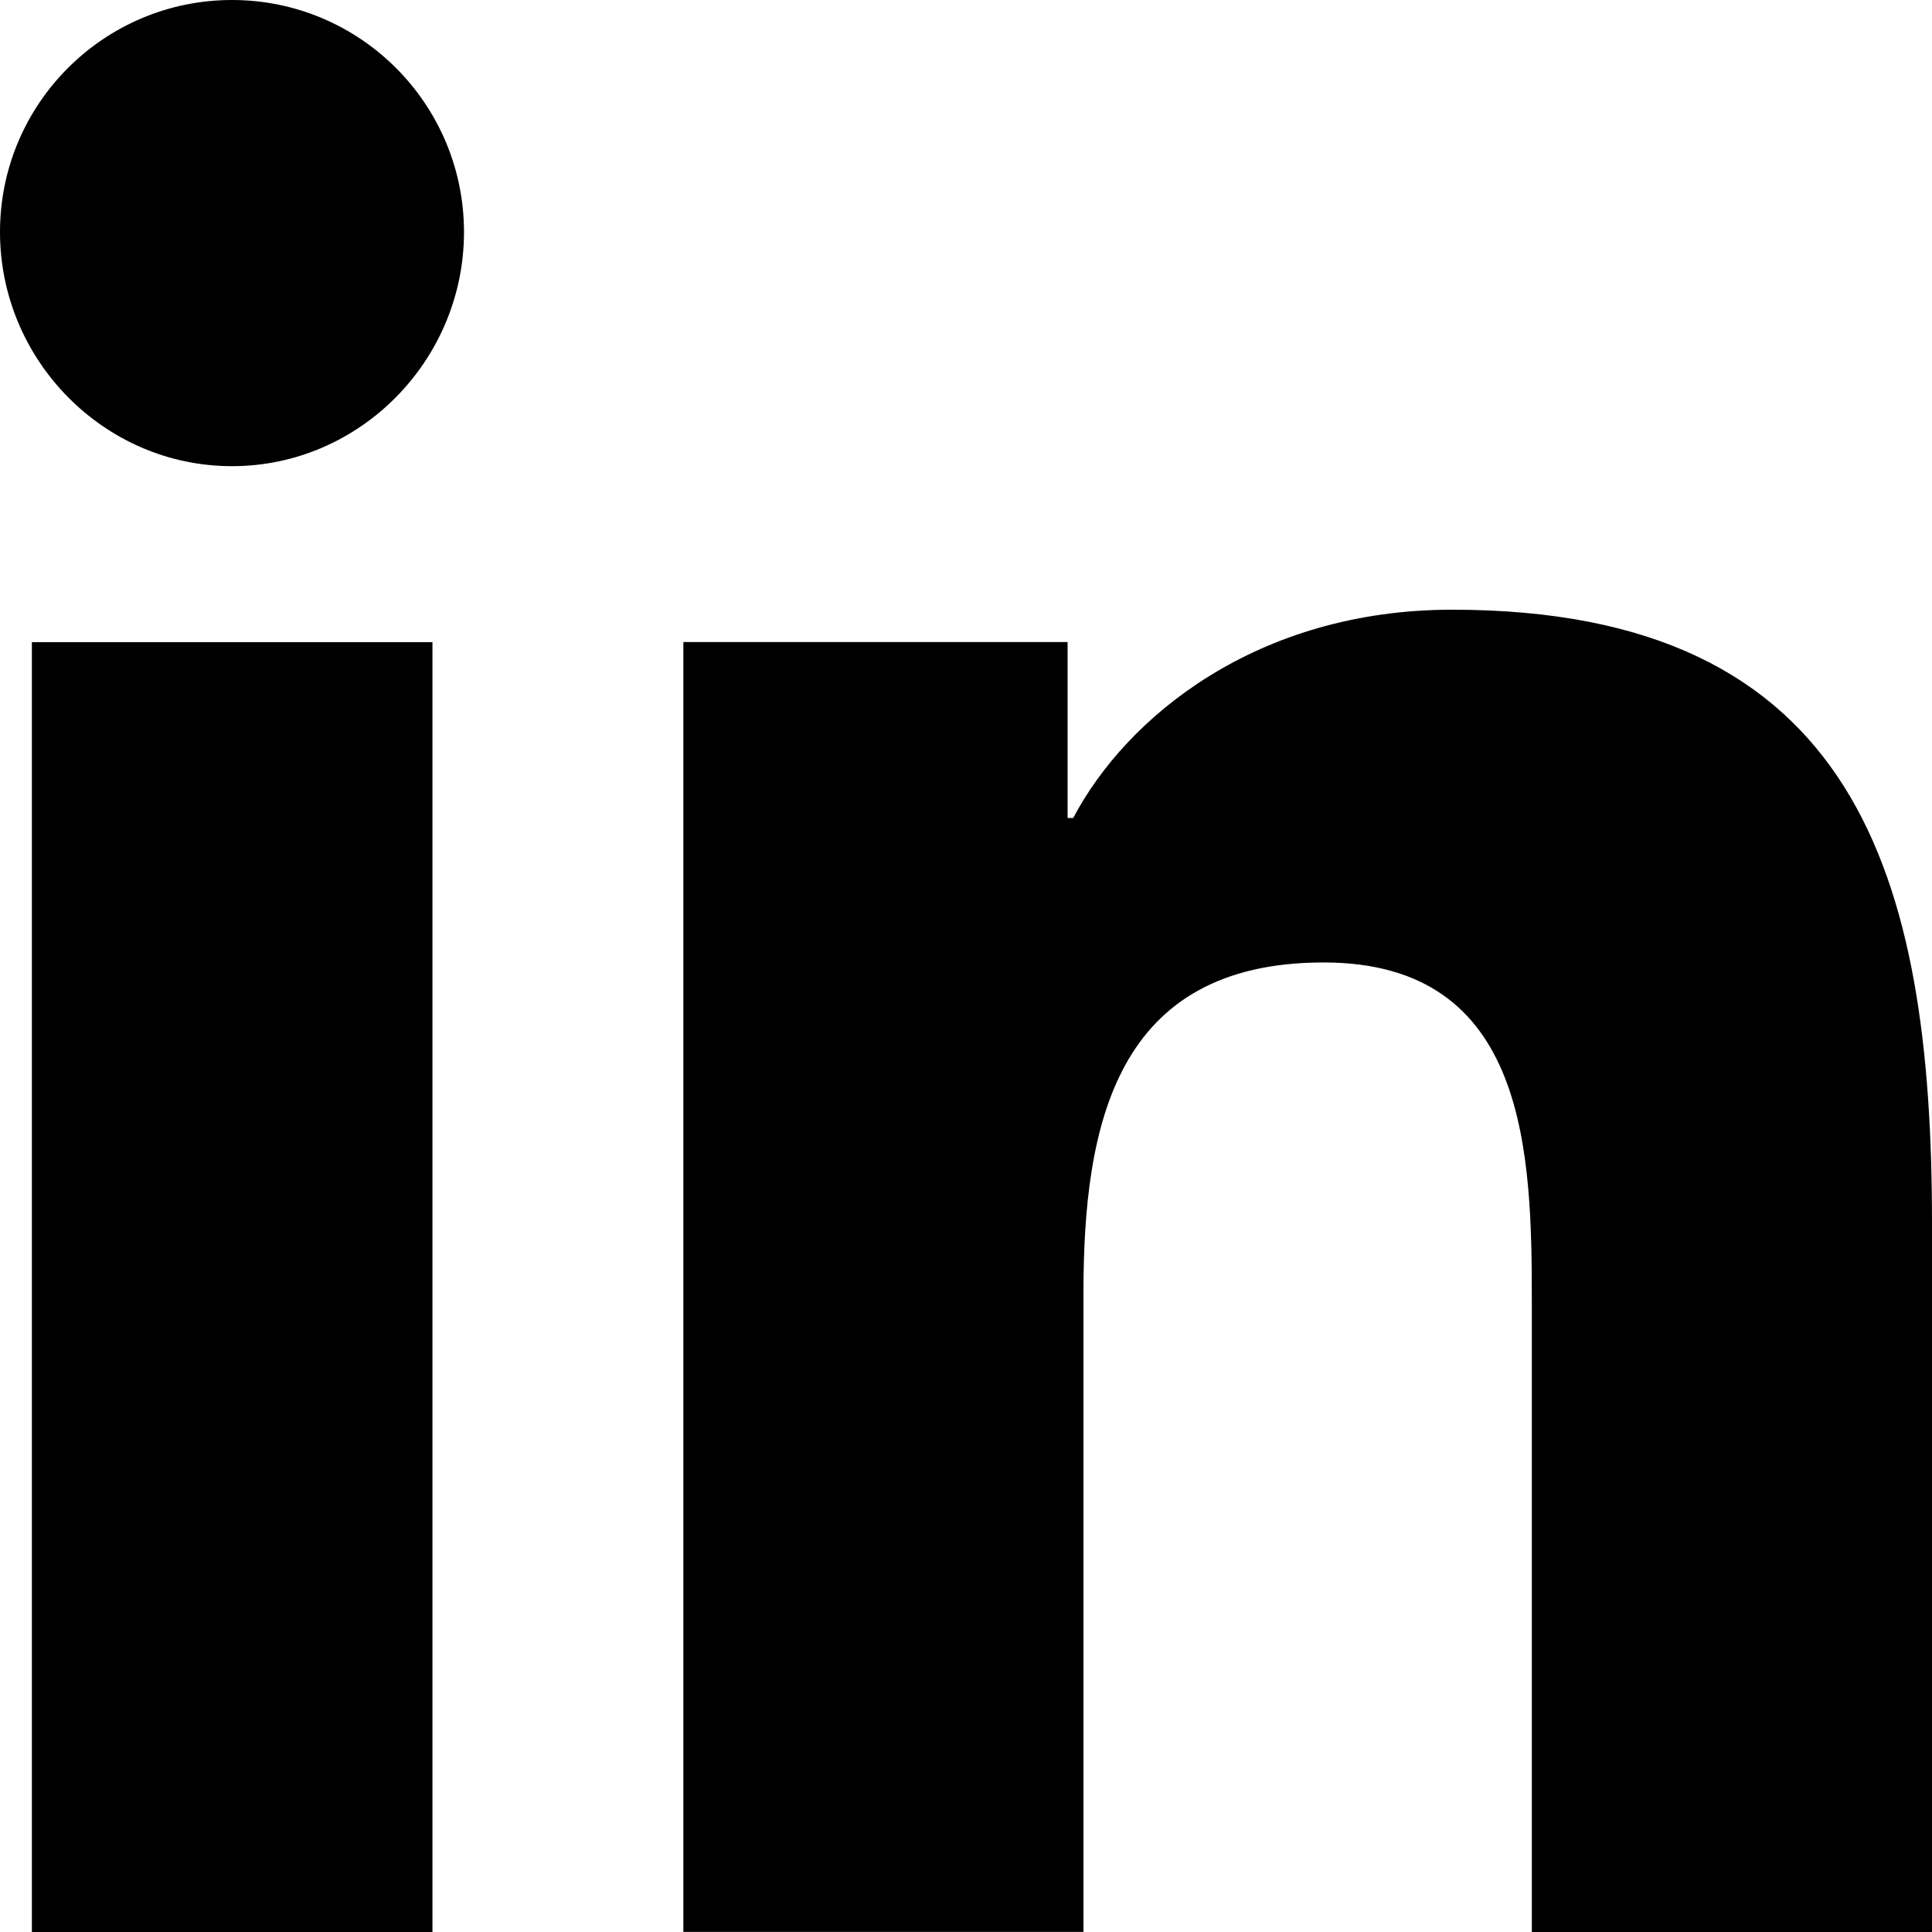
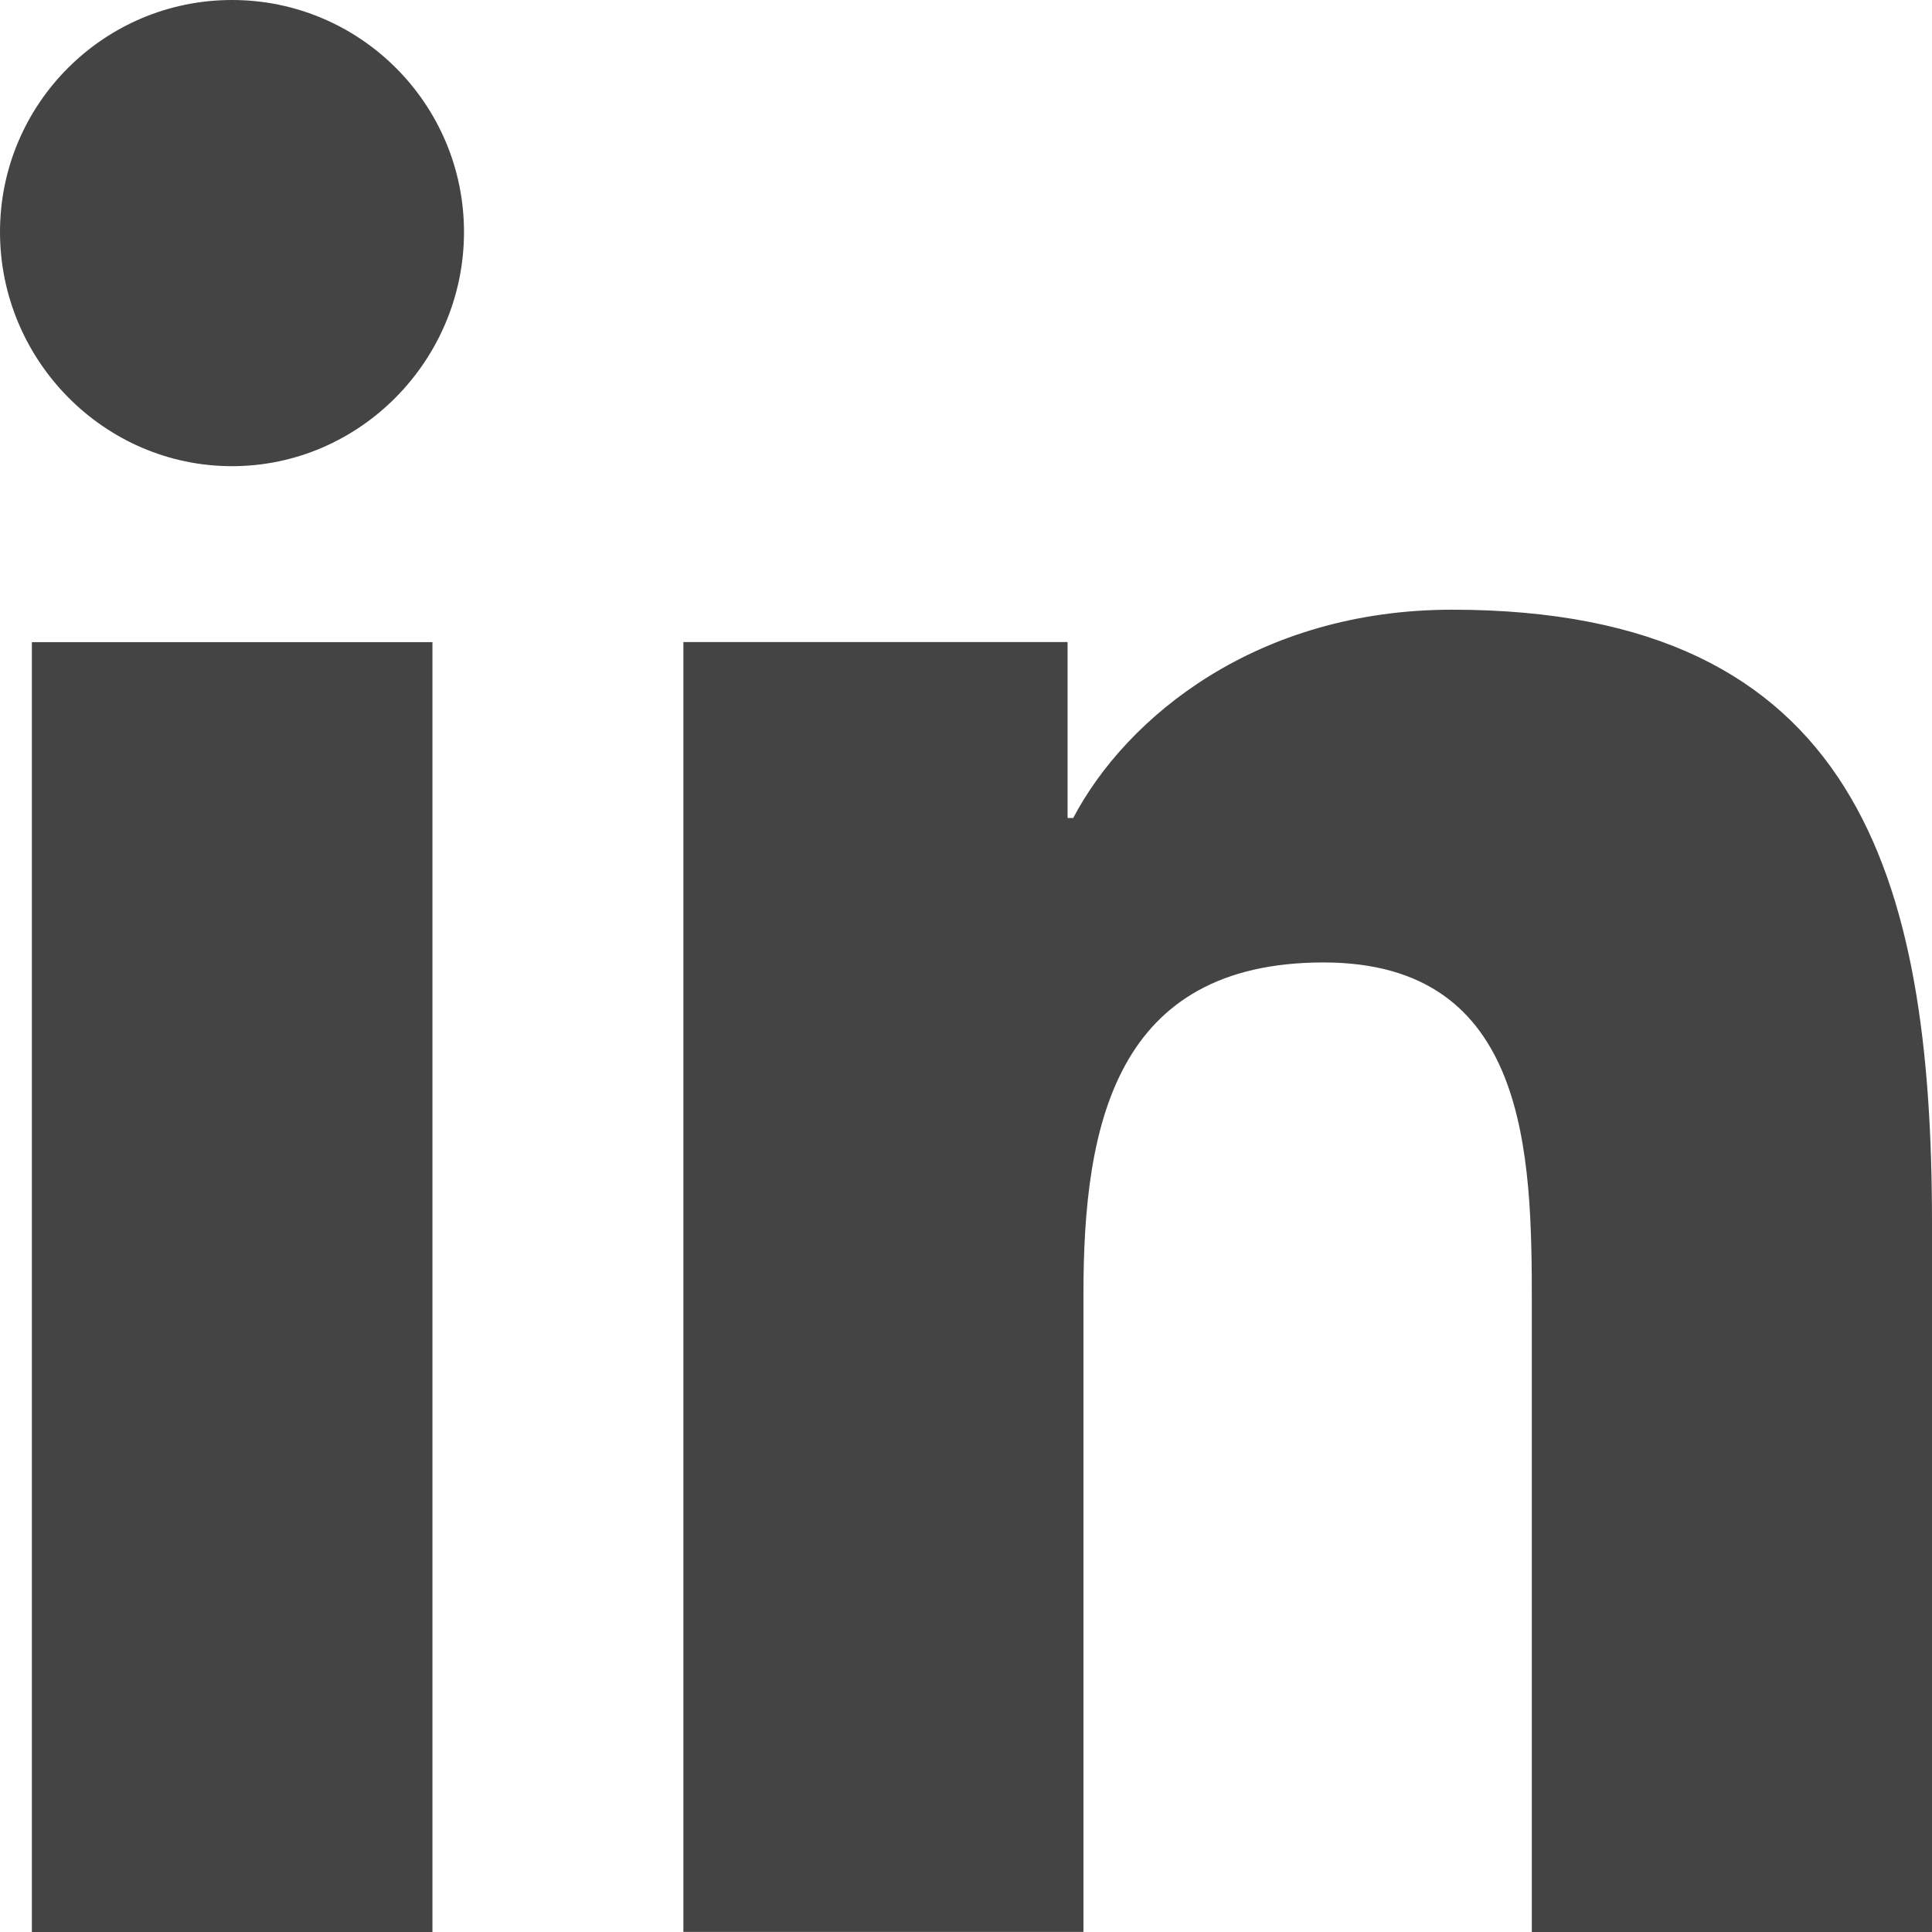
<svg xmlns="http://www.w3.org/2000/svg" id="Bold" enable-background="new 0 0 24 24" height="512" viewBox="0 0 24 24" width="512">
-   <path d="m23.994 24v-.001h.006v-8.802c0-4.306-.927-7.623-5.961-7.623-2.42 0-4.044 1.328-4.707 2.587h-.07v-2.185h-4.773v16.023h4.97v-7.934c0-2.089.396-4.109 2.983-4.109 2.549 0 2.587 2.384 2.587 4.243v7.801z" />
-   <path d="m.396 7.977h4.976v16.023h-4.976z" />
-   <path d="m2.882 0c-1.591 0-2.882 1.291-2.882 2.882s1.291 2.909 2.882 2.909 2.882-1.318 2.882-2.909c-.001-1.591-1.292-2.882-2.882-2.882z" />
+   <path d="m23.994 24v-.001h.006v-8.802c0-4.306-.927-7.623-5.961-7.623-2.42 0-4.044 1.328-4.707 2.587h-.07v-2.185h-4.773v16.023h4.97v-7.934c0-2.089.396-4.109 2.983-4.109 2.549 0 2.587 2.384 2.587 4.243v7.801z" fill="#444" />
+   <path d="m.396 7.977h4.976v16.023h-4.976z" fill="#444" />
+   <path d="m2.882 0c-1.591 0-2.882 1.291-2.882 2.882s1.291 2.909 2.882 2.909 2.882-1.318 2.882-2.909c-.001-1.591-1.292-2.882-2.882-2.882z" fill="#444" />
</svg>
